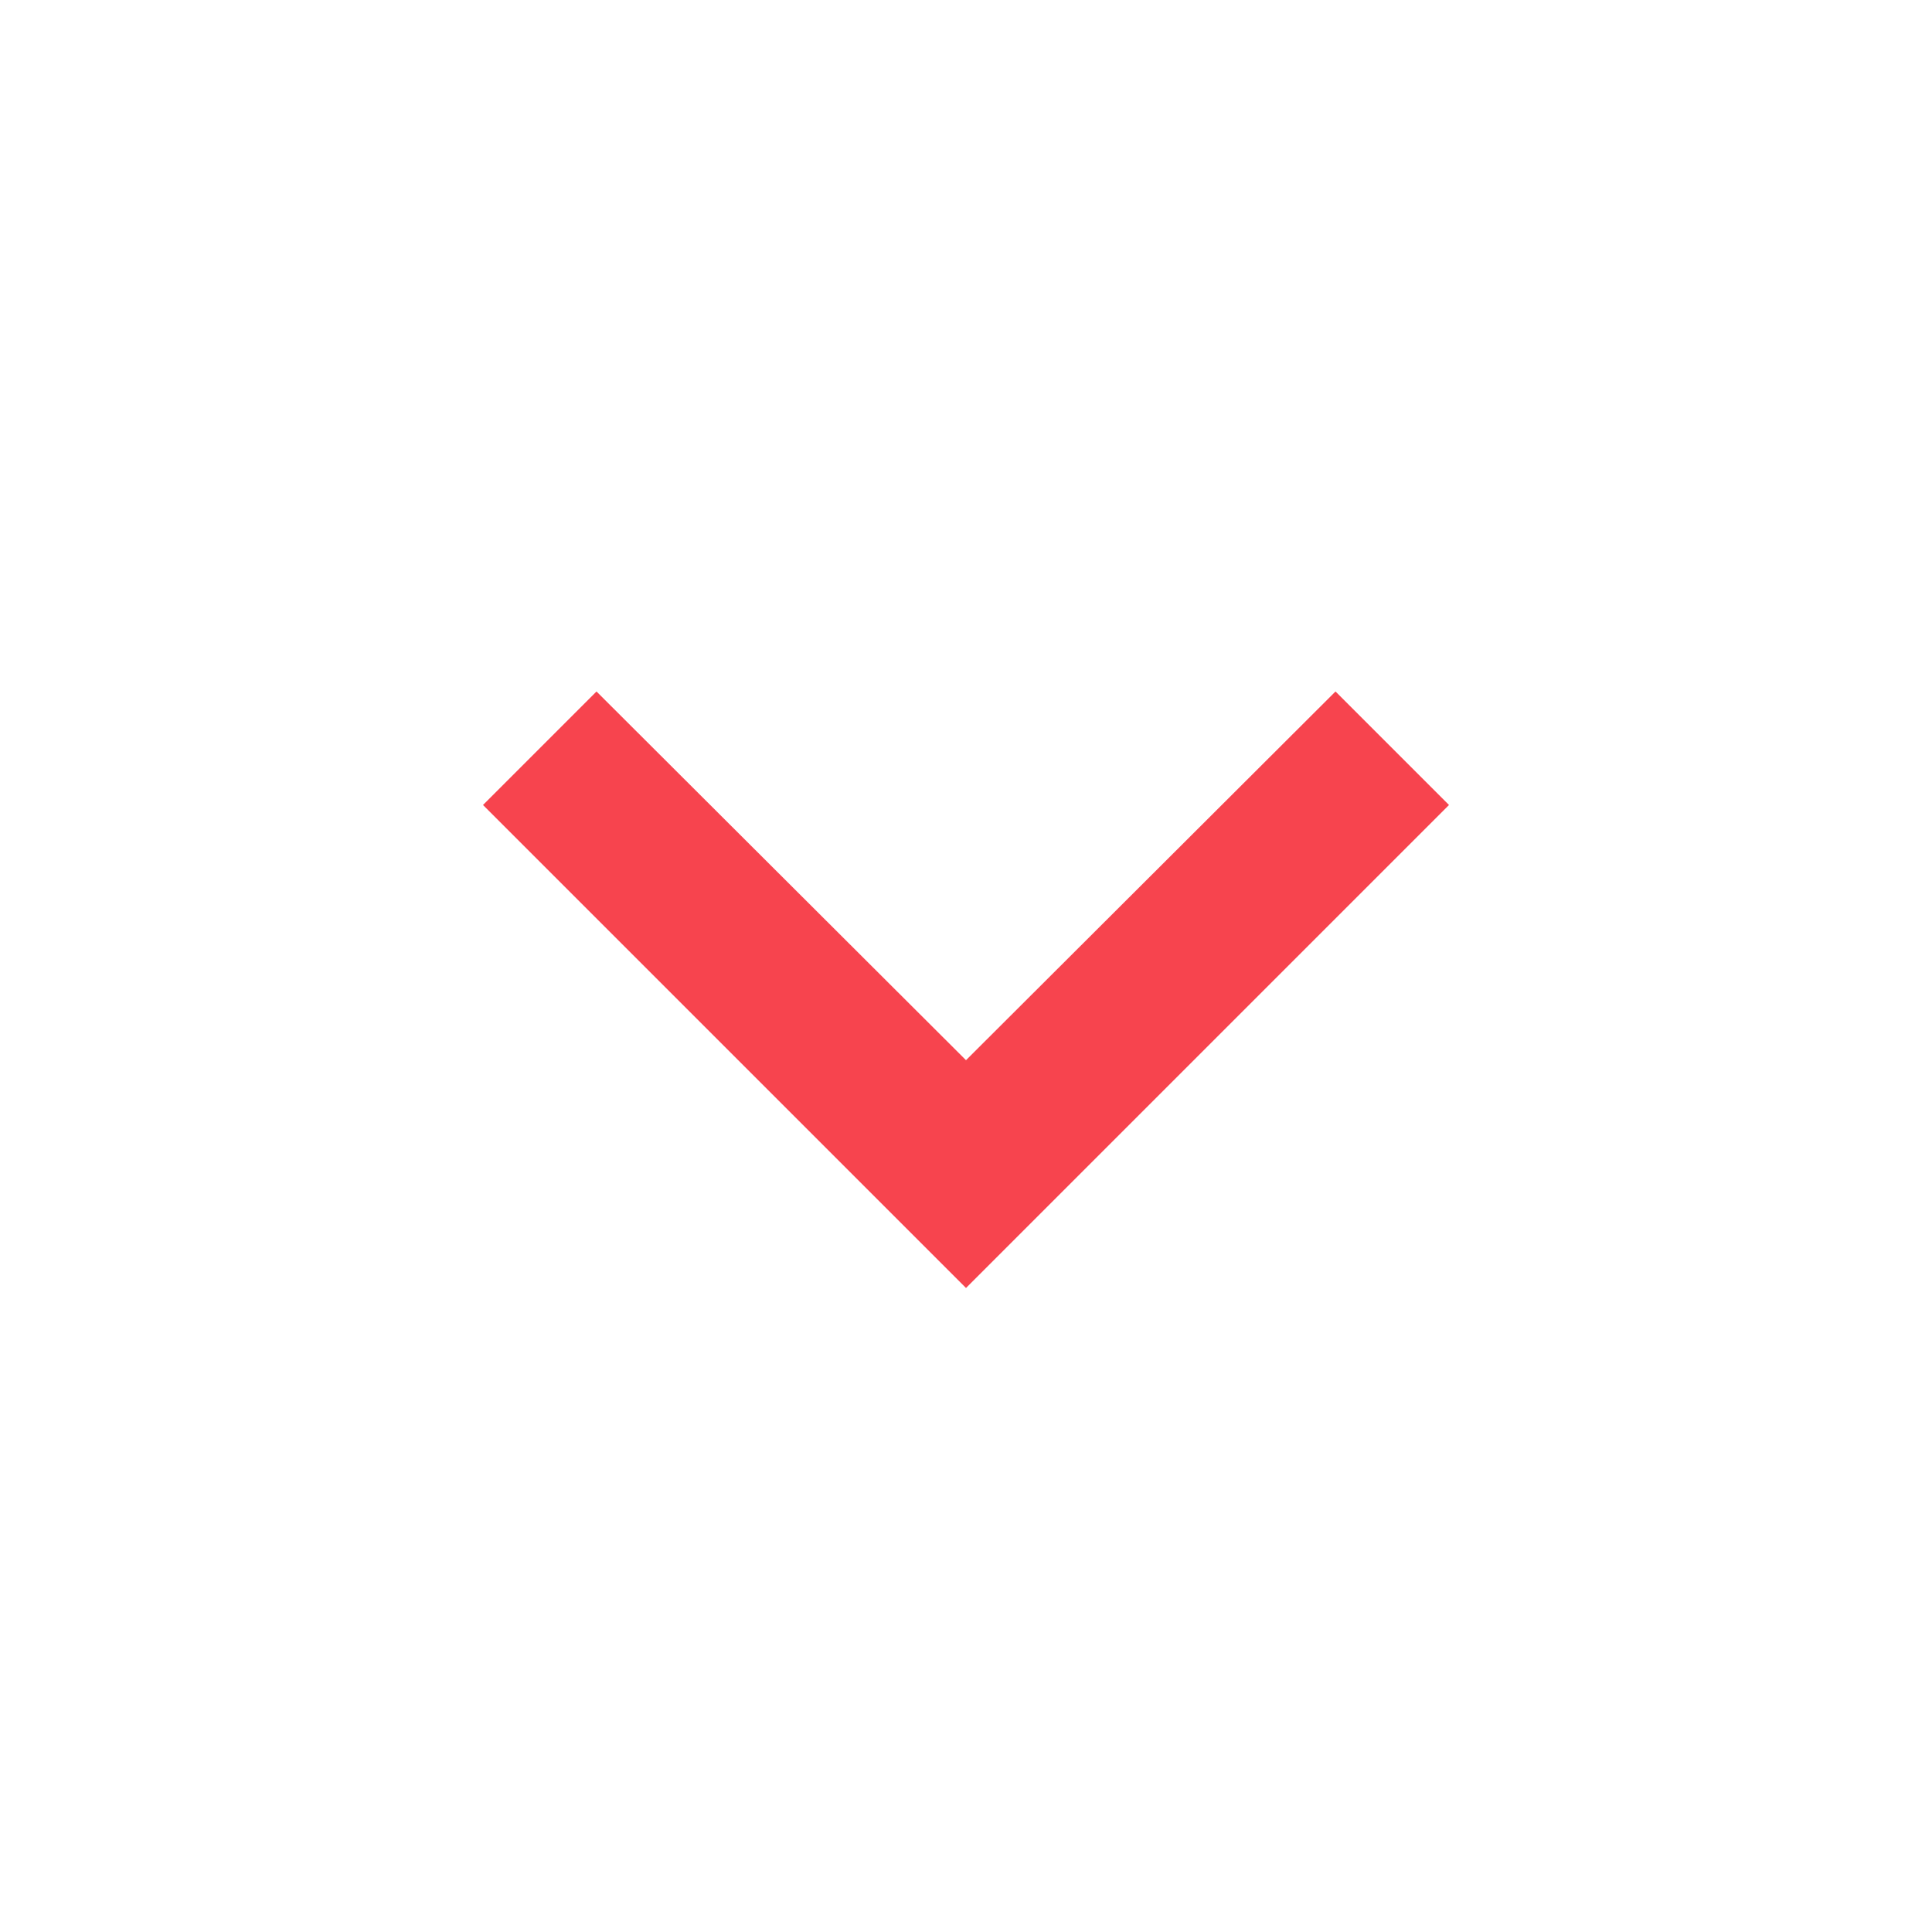
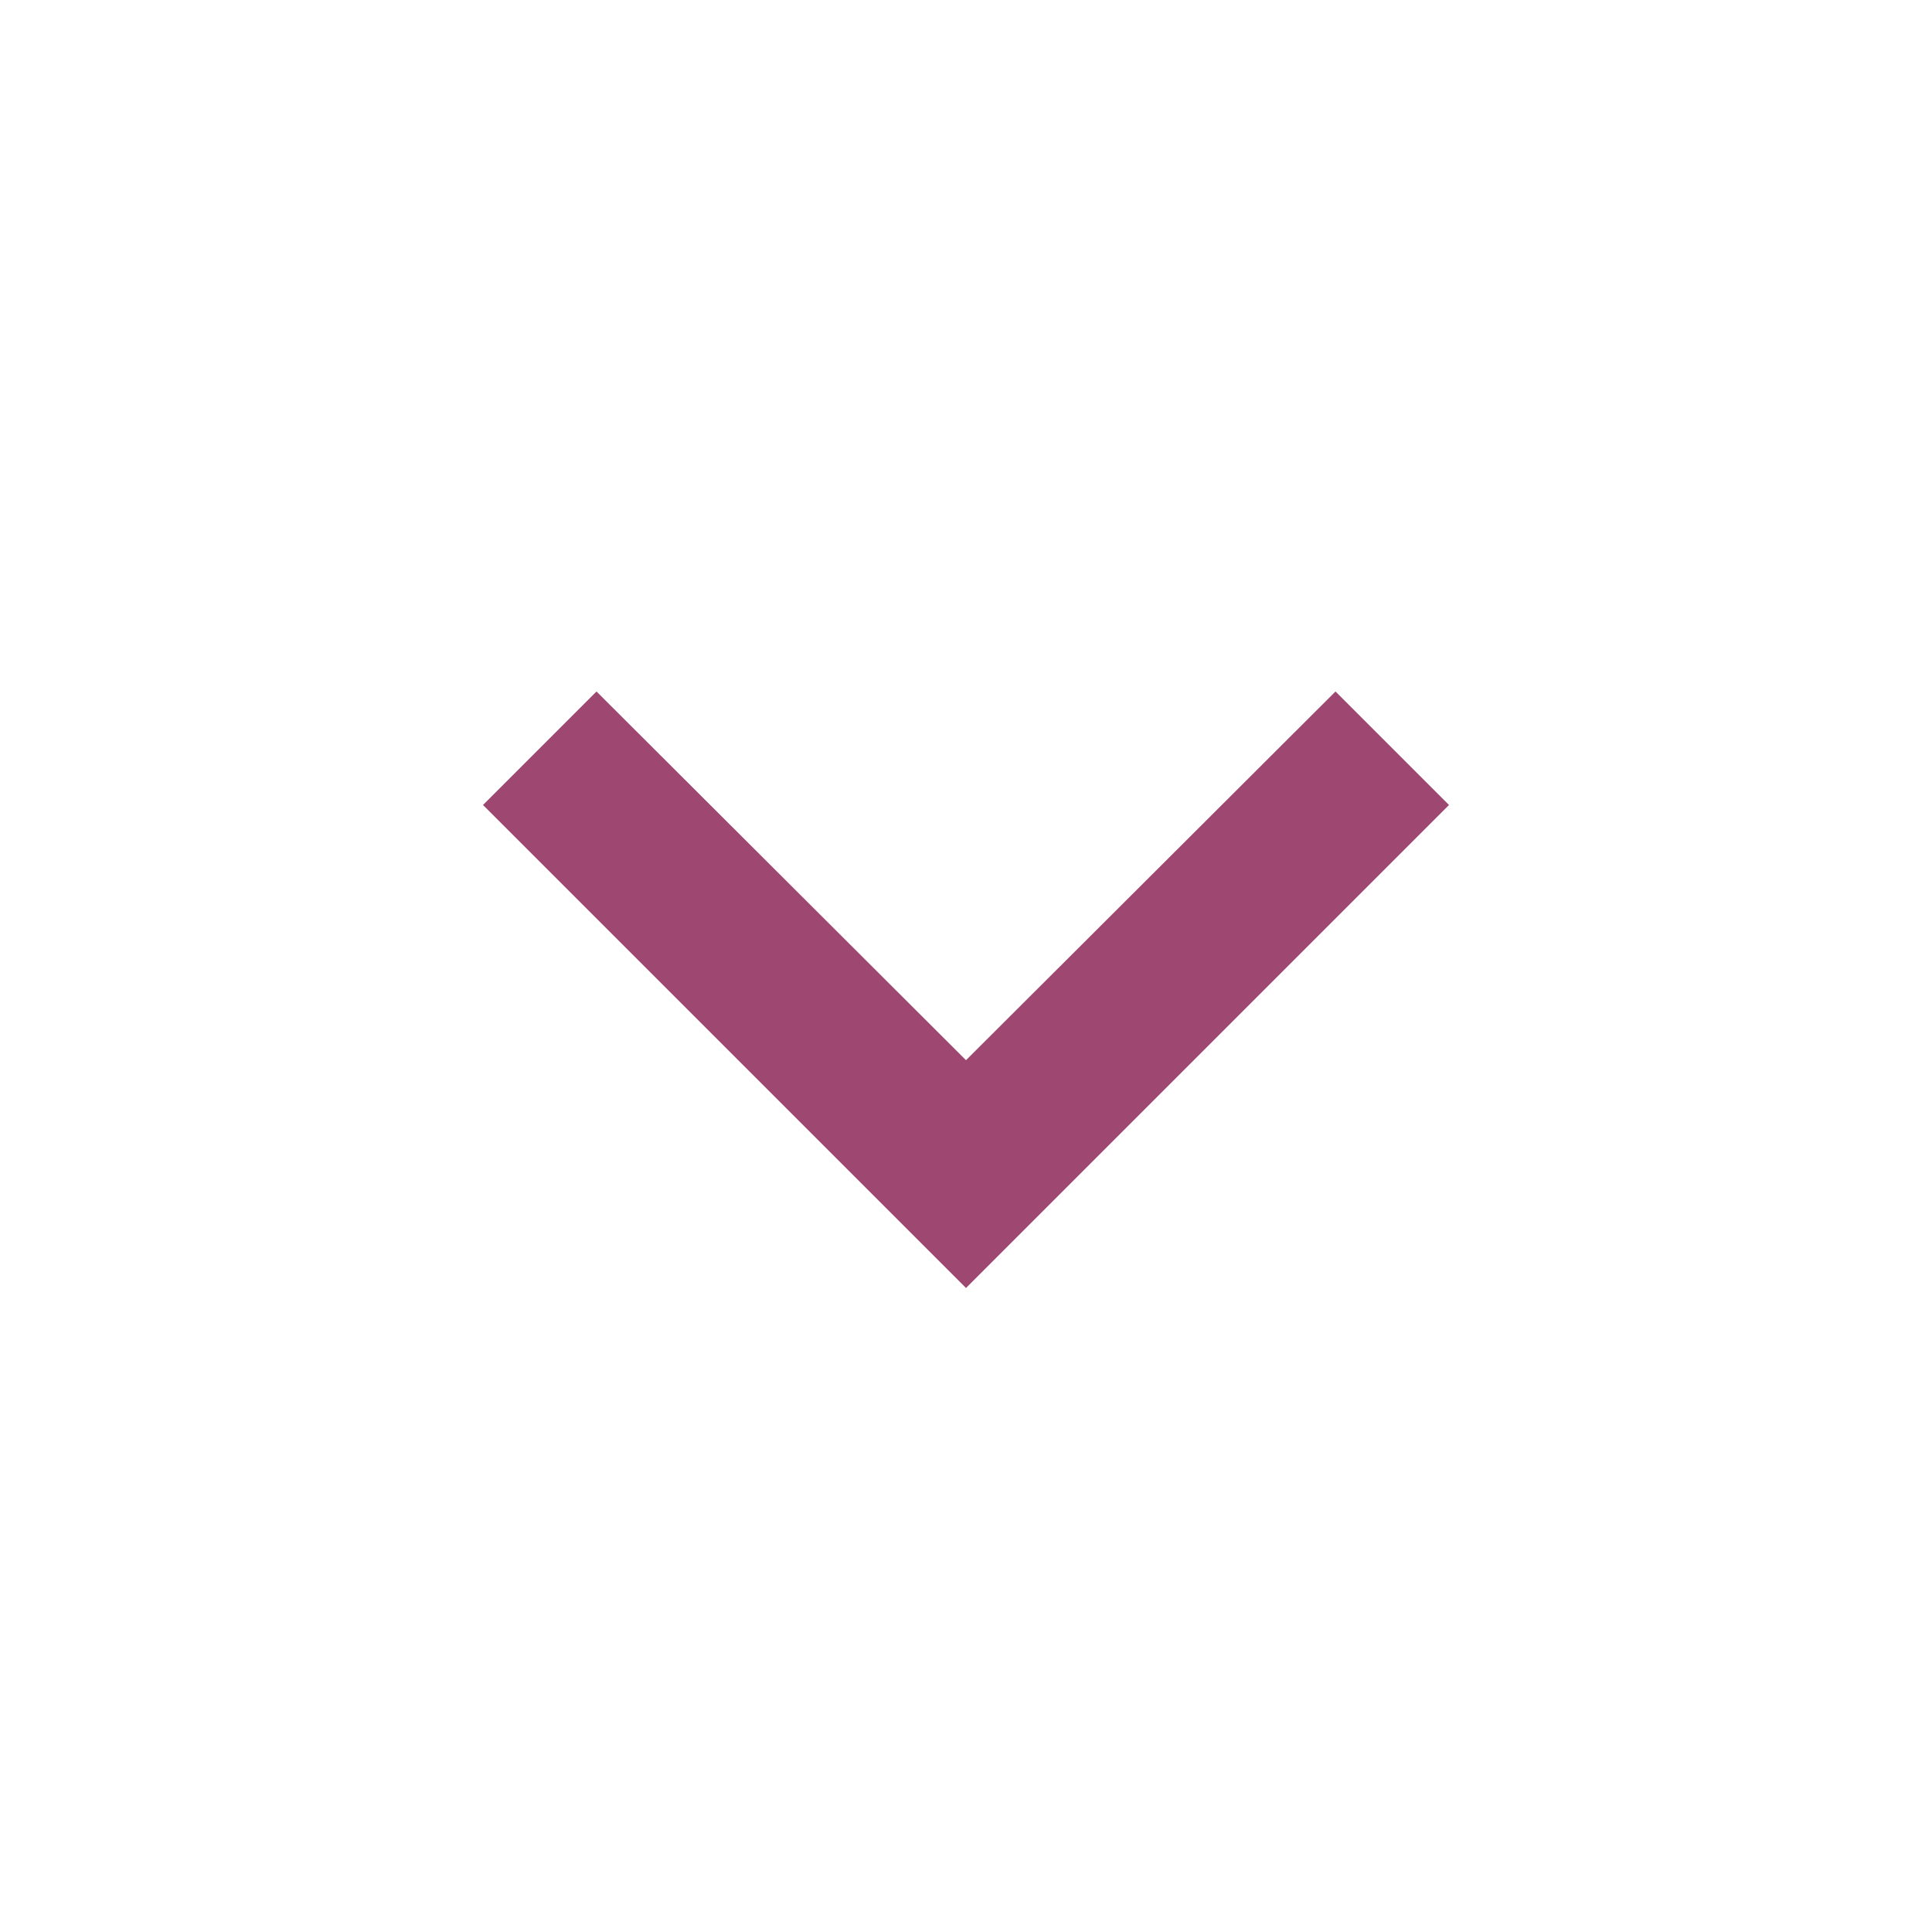
<svg xmlns="http://www.w3.org/2000/svg" width="24" height="24" viewBox="0 0 24 24">
-   <path d="M7.41 8.59L12 13.17l4.59-4.58L18 10l-6 6-6-6 1.41-1.41z" fill="#f7444e" />
+   <path d="M7.41 8.59L12 13.17l4.59-4.58L18 10l-6 6-6-6 1.41-1.41z" fill="#9e4770" />
  <path fill="none" d="M0 0h24v24H0V0z" />
</svg>
